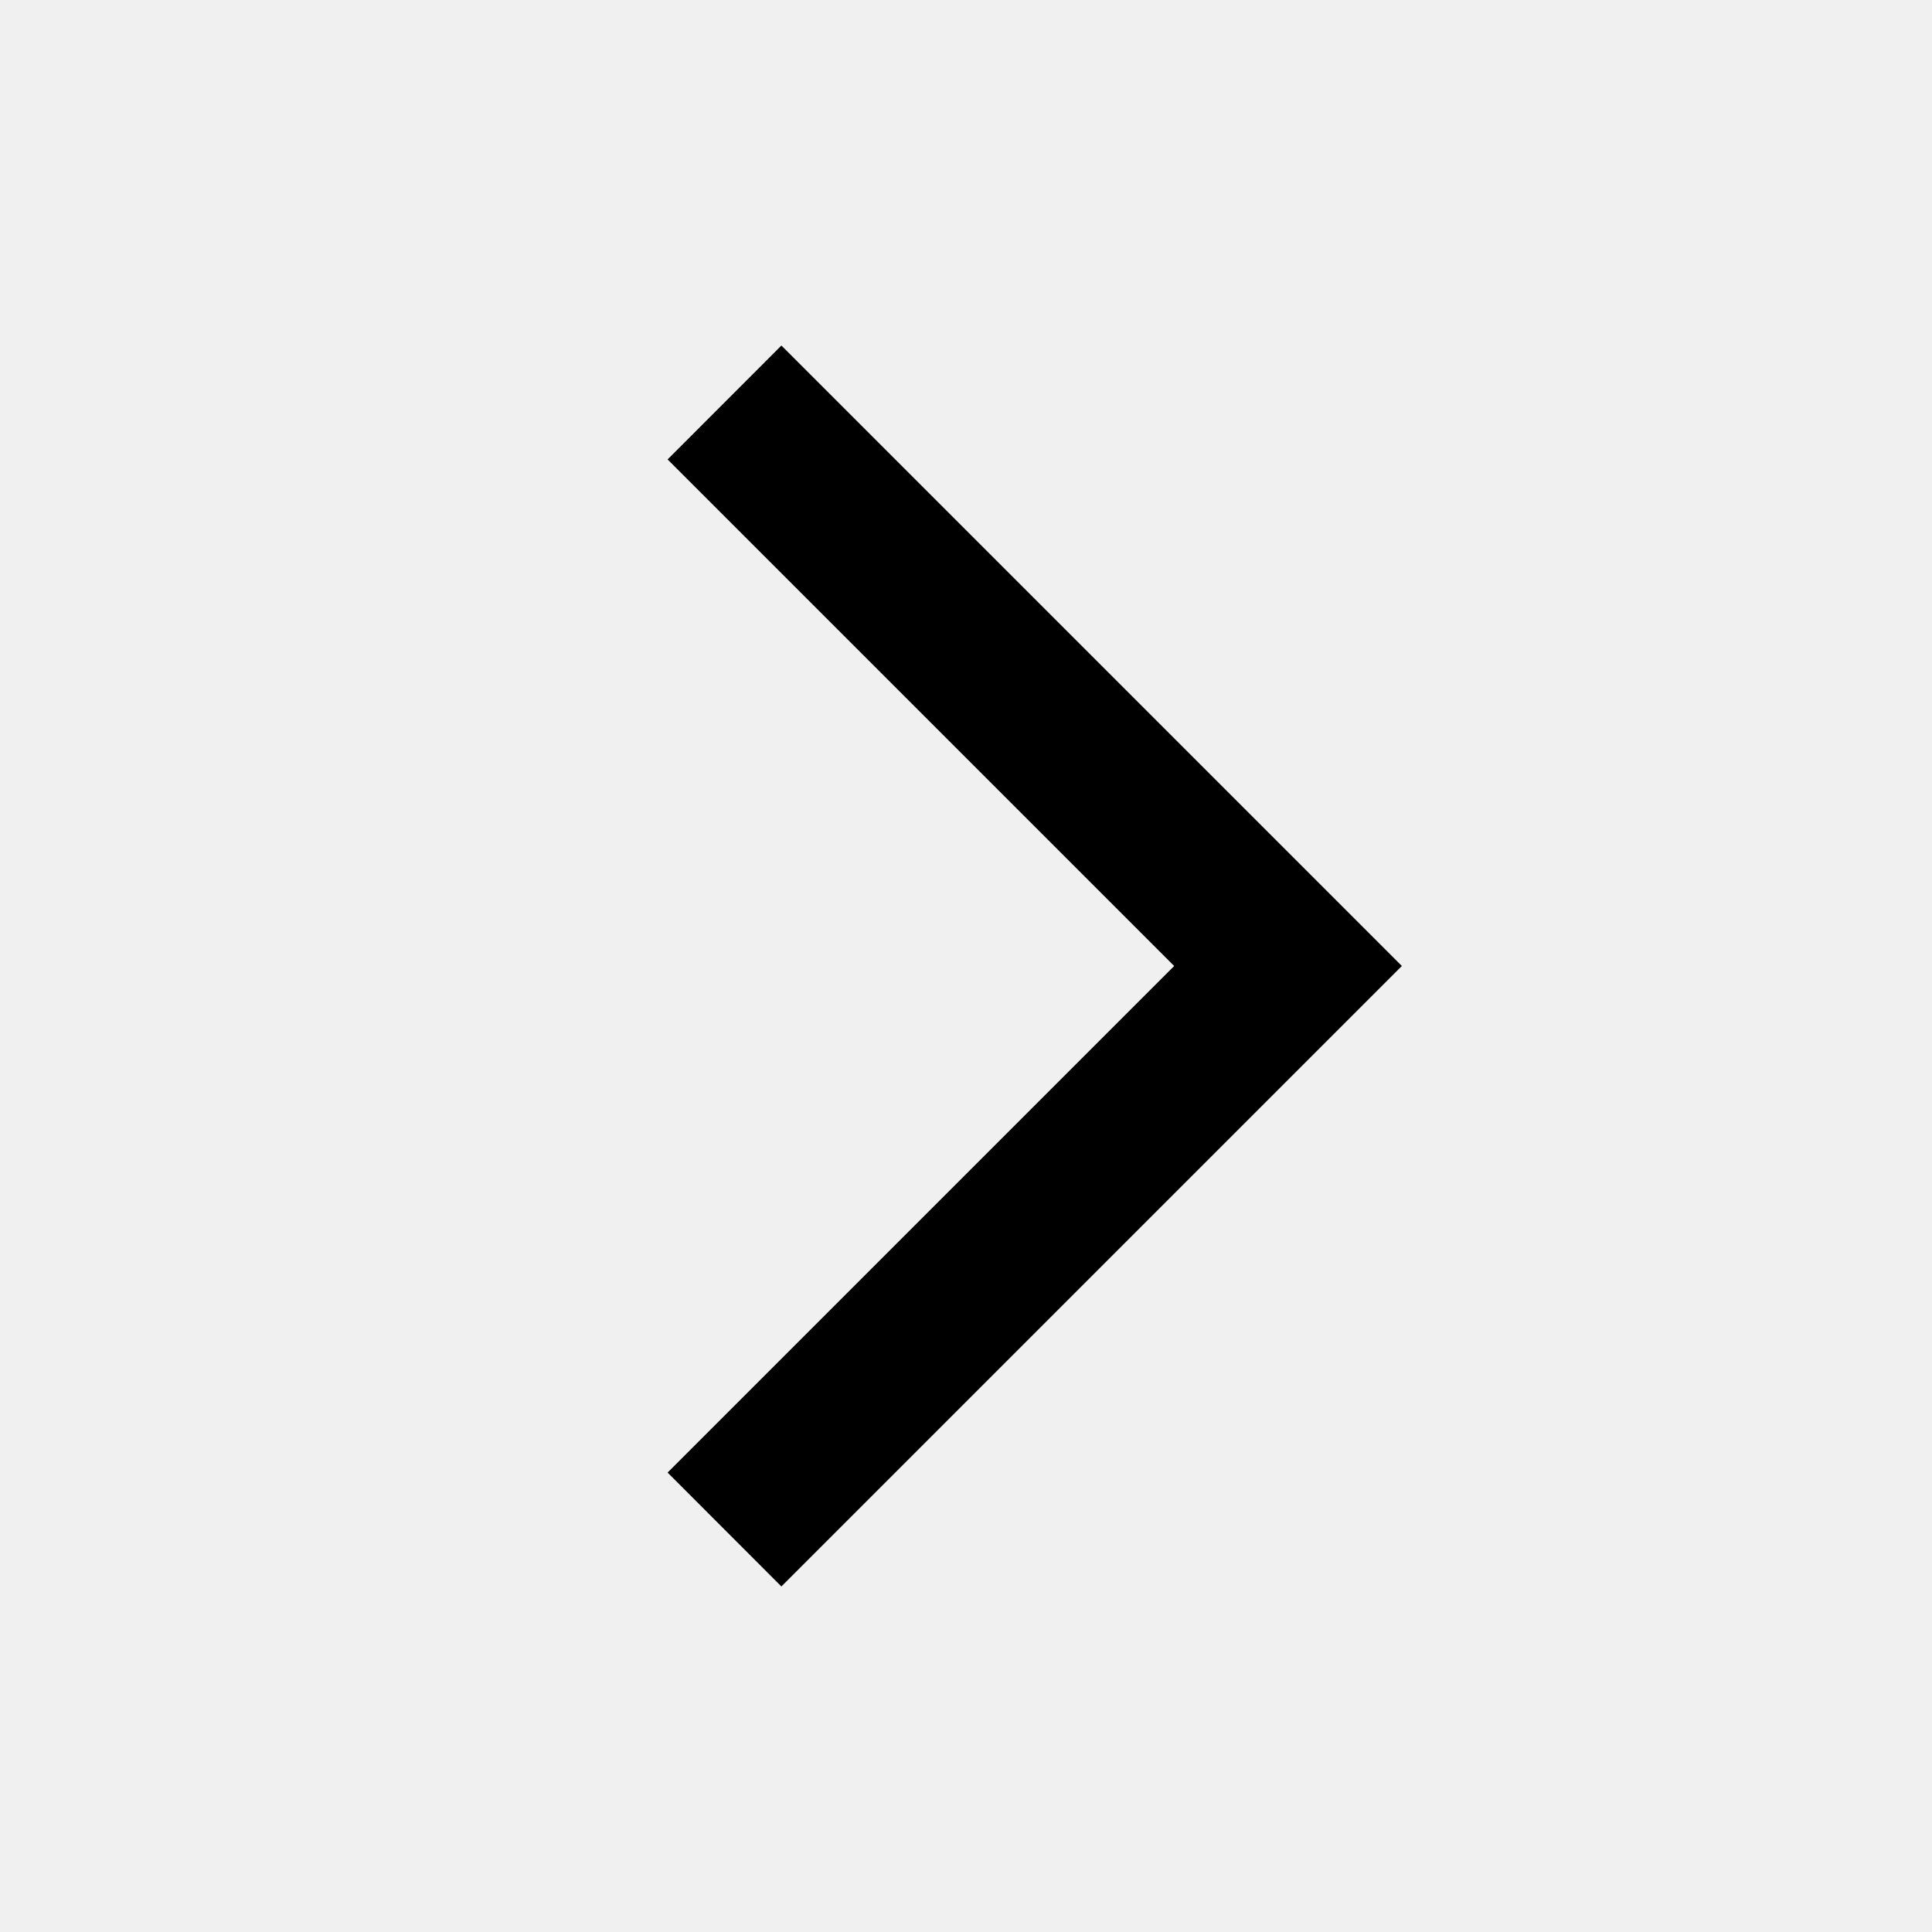
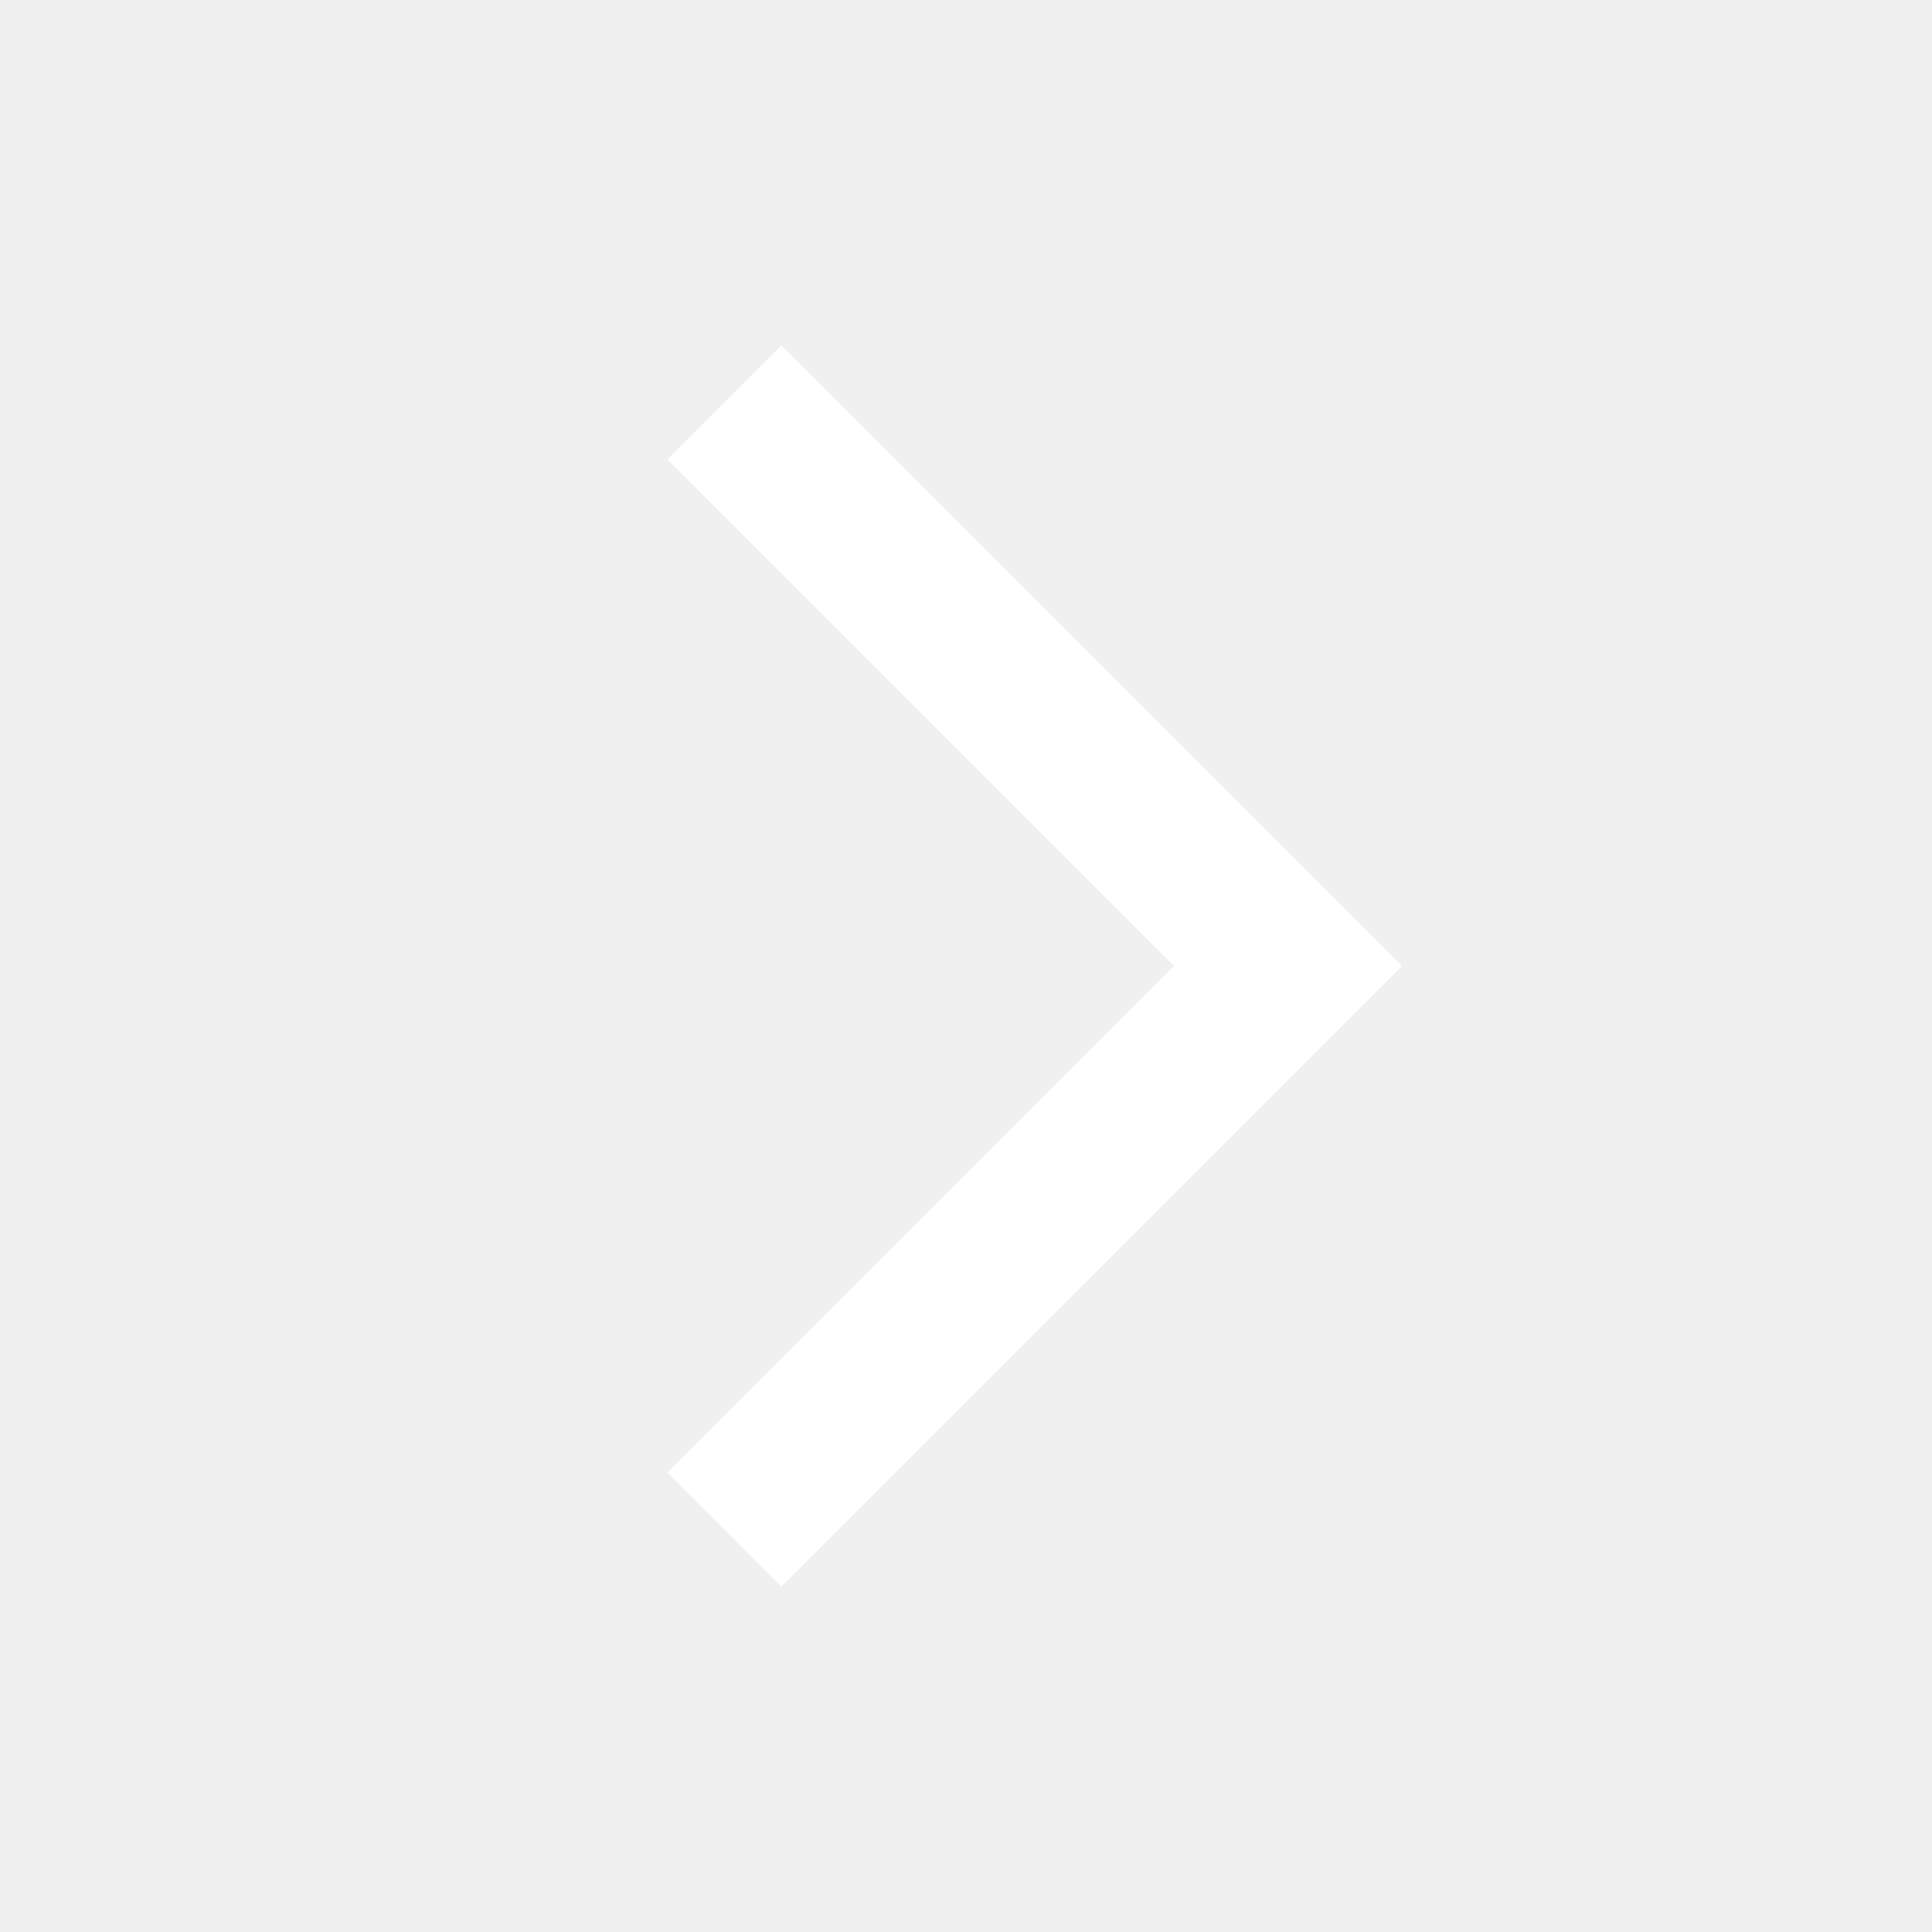
<svg xmlns="http://www.w3.org/2000/svg" width="20" height="20" viewBox="0 0 20 20" fill="none">
-   <path fill-rule="evenodd" clip-rule="evenodd" d="M14.512 10L8.089 16.423L6.911 15.244L12.155 10L6.911 4.756L8.089 3.577L14.512 10Z" fill="black" />
+   <path fill-rule="evenodd" clip-rule="evenodd" d="M14.512 10L8.089 16.423L6.911 15.244L12.155 10L6.911 4.756L8.089 3.577L14.512 10Z" fill="white" />
</svg>
